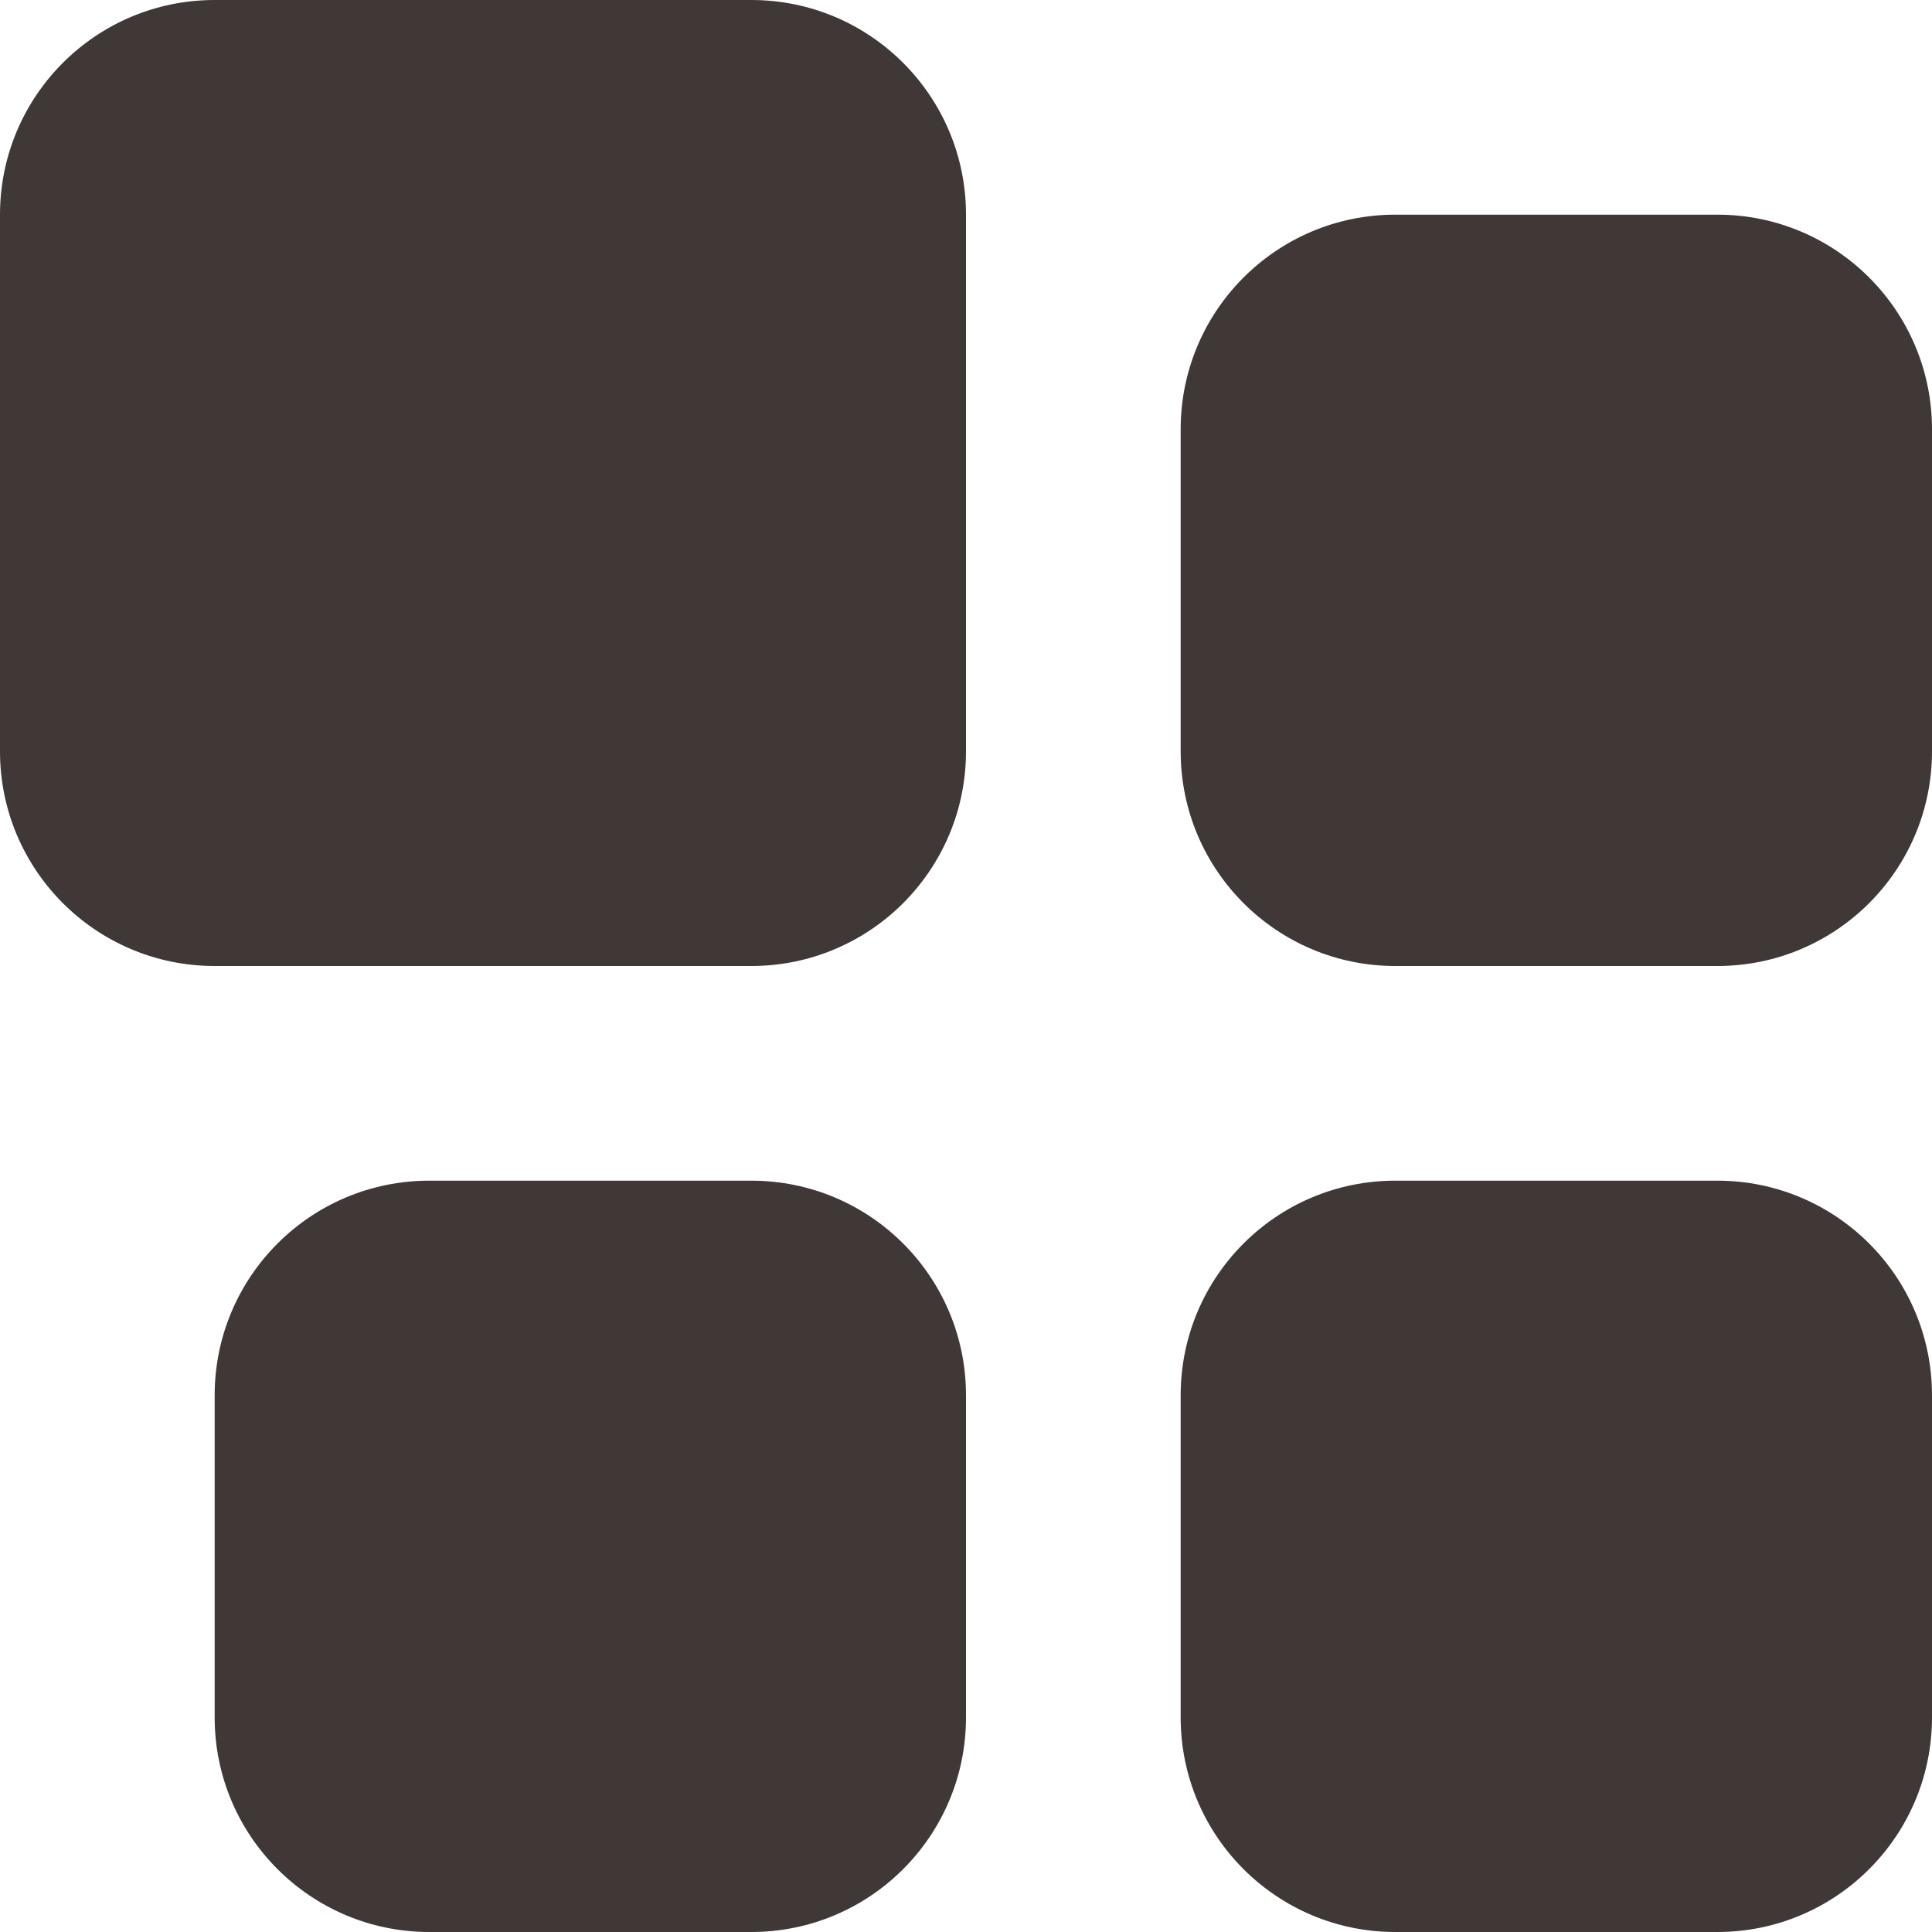
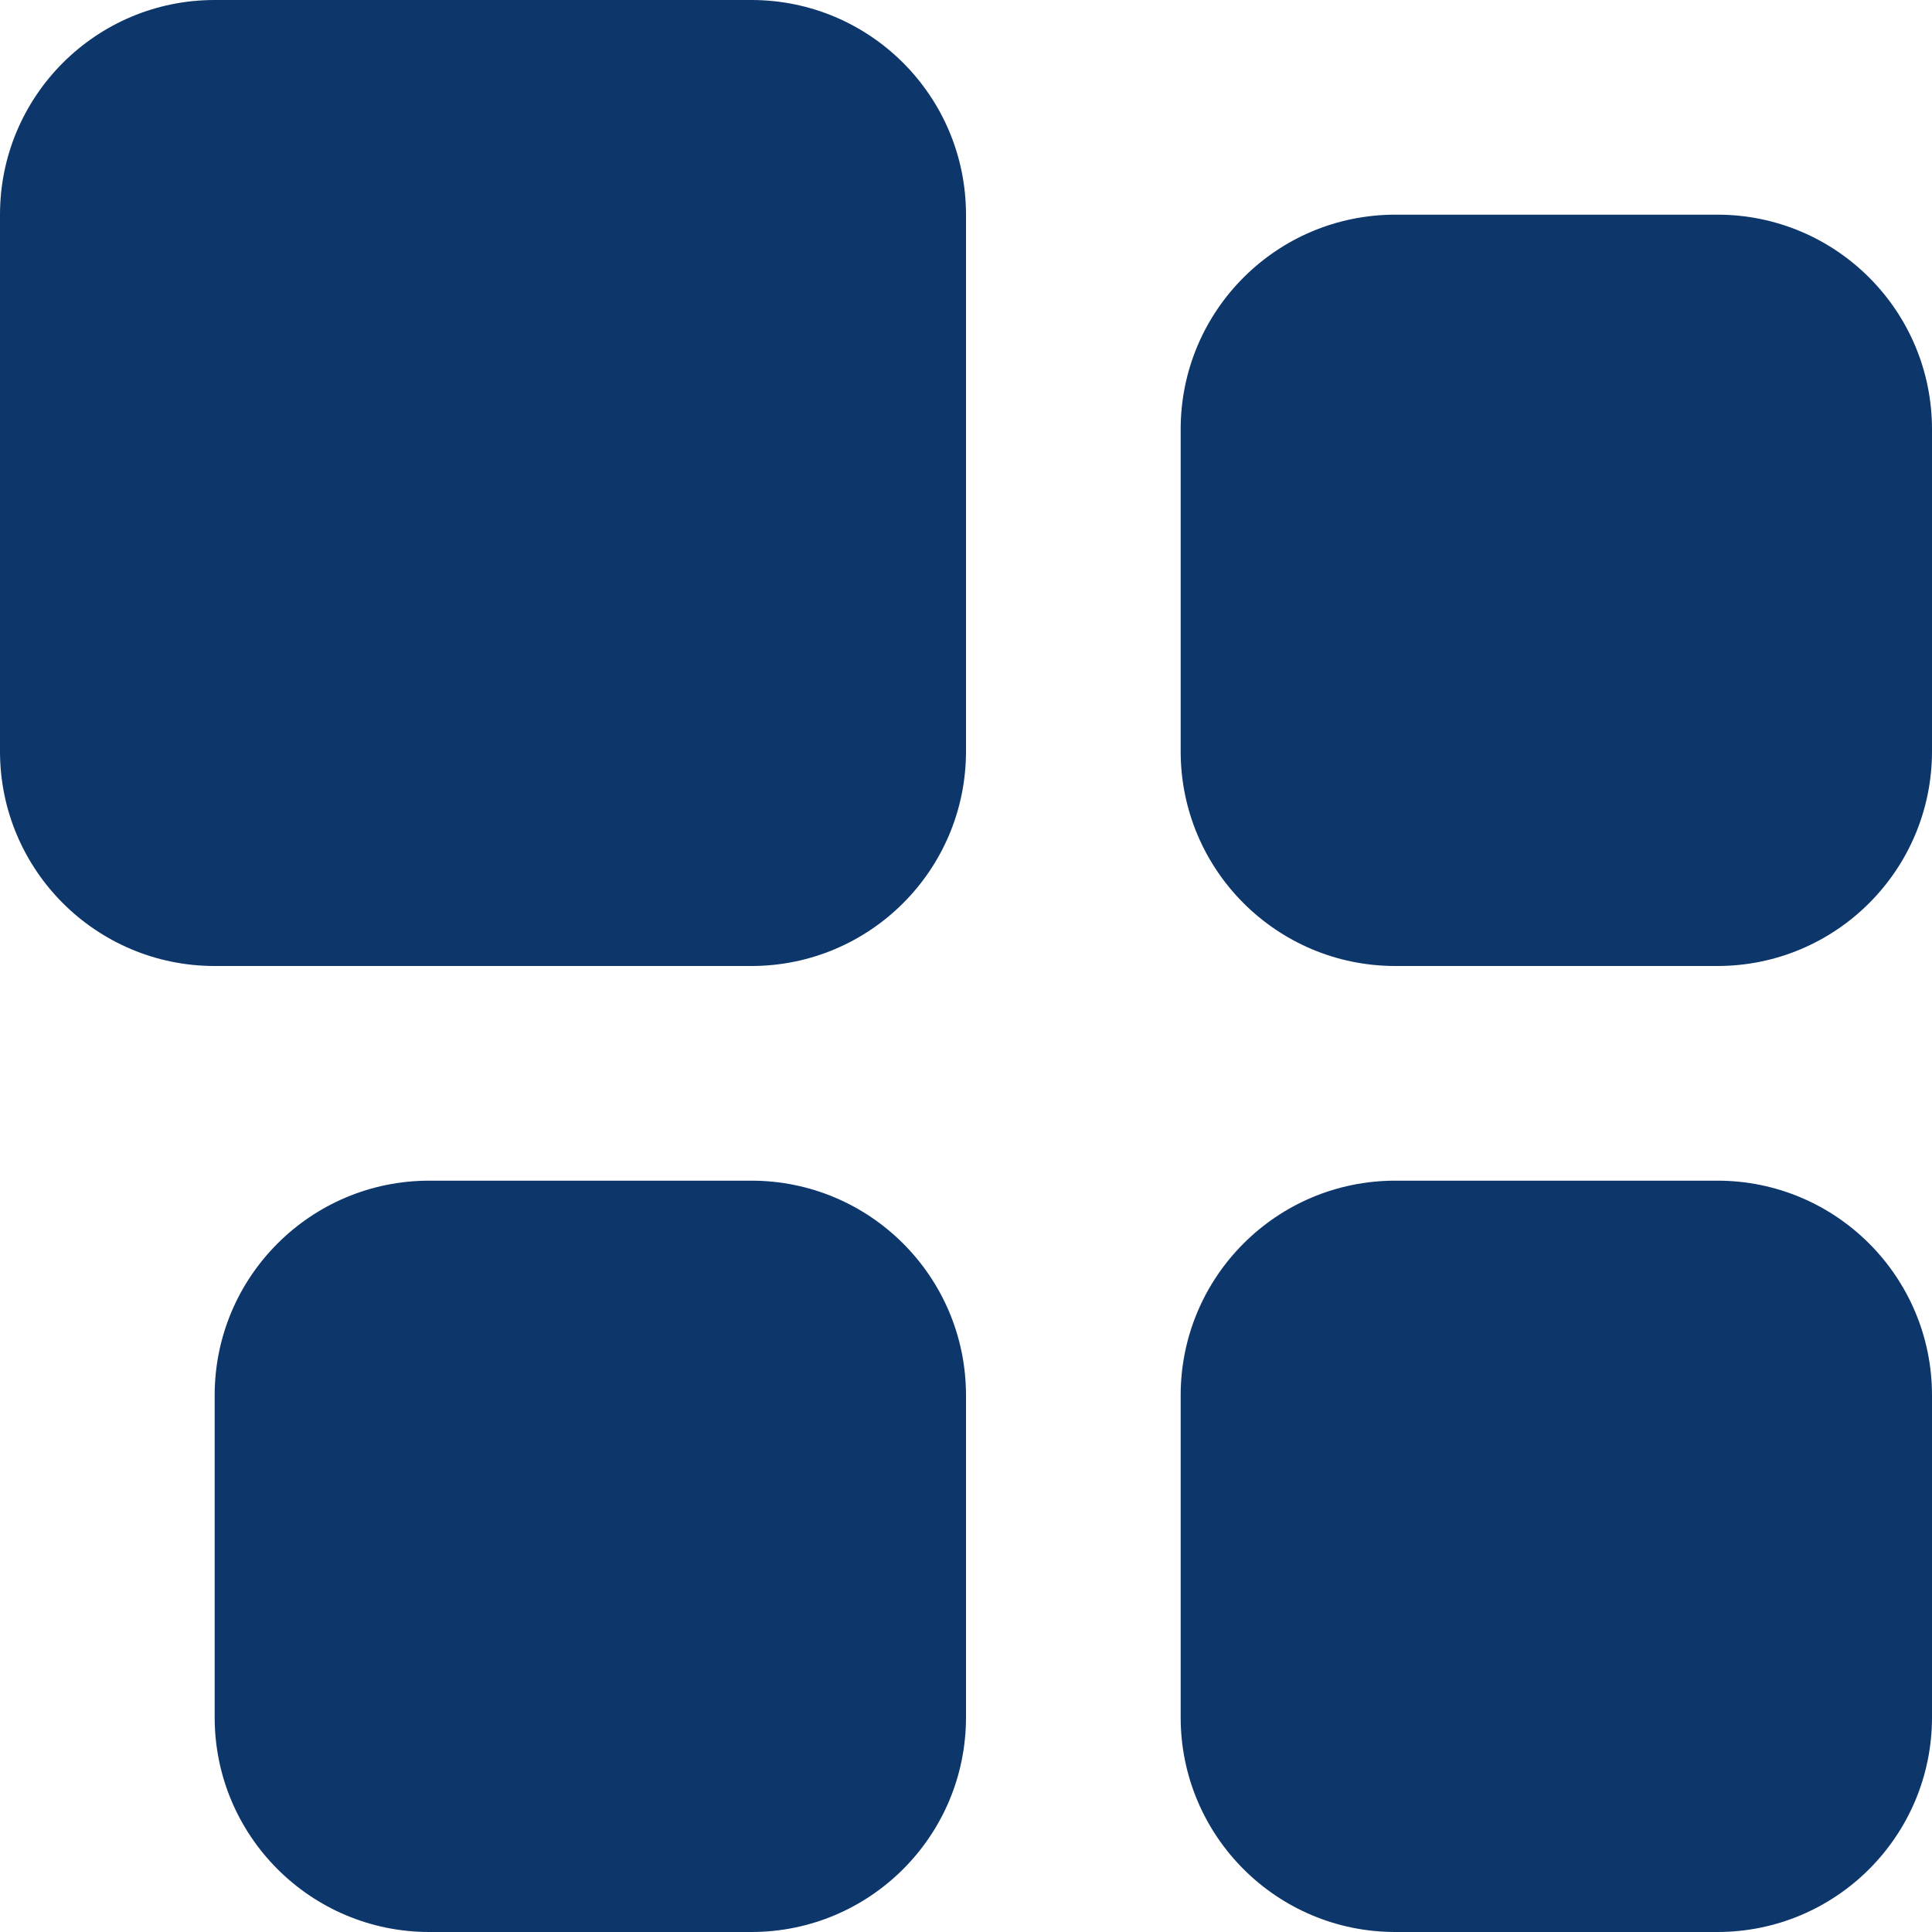
<svg xmlns="http://www.w3.org/2000/svg" width="18" height="18" viewBox="0 0 18 18" fill="none">
-   <path d="M11 4C11 2.895 11.895 2 13 2H16C17.105 2 18 2.895 18 4V7C18 8.105 17.105 9 16 9H13C11.895 9 11 8.105 11 7V4Z" fill="#403737" />
-   <path d="M11 13C11 11.895 11.895 11 13 11H16C17.105 11 18 11.895 18 13V16C18 17.105 17.105 18 16 18H13C11.895 18 11 17.105 11 16V13Z" fill="#403737" />
-   <path d="M2 13C2 11.895 2.895 11 4 11H7C8.105 11 9 11.895 9 13V16C9 17.105 8.105 18 7 18H4C2.895 18 2 17.105 2 16V13Z" fill="#403737" />
-   <path d="M0 2C0 0.895 0.895 0 2 0H7C8.105 0 9 0.895 9 2V7C9 8.105 8.105 9 7 9H2C0.895 9 0 8.105 0 7V2Z" fill="#403737" />
+   <path d="M11 4C11 2.895 11.895 2 13 2H16C17.105 2 18 2.895 18 4V7C18 8.105 17.105 9 16 9H13C11.895 9 11 8.105 11 7V4Z" fill="#0D366B" />
+   <path d="M11 13C11 11.895 11.895 11 13 11H16C17.105 11 18 11.895 18 13V16C18 17.105 17.105 18 16 18H13C11.895 18 11 17.105 11 16V13Z" fill="#0D366B" />
+   <path d="M2 13C2 11.895 2.895 11 4 11H7C8.105 11 9 11.895 9 13V16C9 17.105 8.105 18 7 18H4C2.895 18 2 17.105 2 16V13Z" fill="#0D366B" />
+   <path d="M0 2C0 0.895 0.895 0 2 0H7C8.105 0 9 0.895 9 2V7C9 8.105 8.105 9 7 9H2C0.895 9 0 8.105 0 7V2Z" fill="#0D366B" />
</svg>
